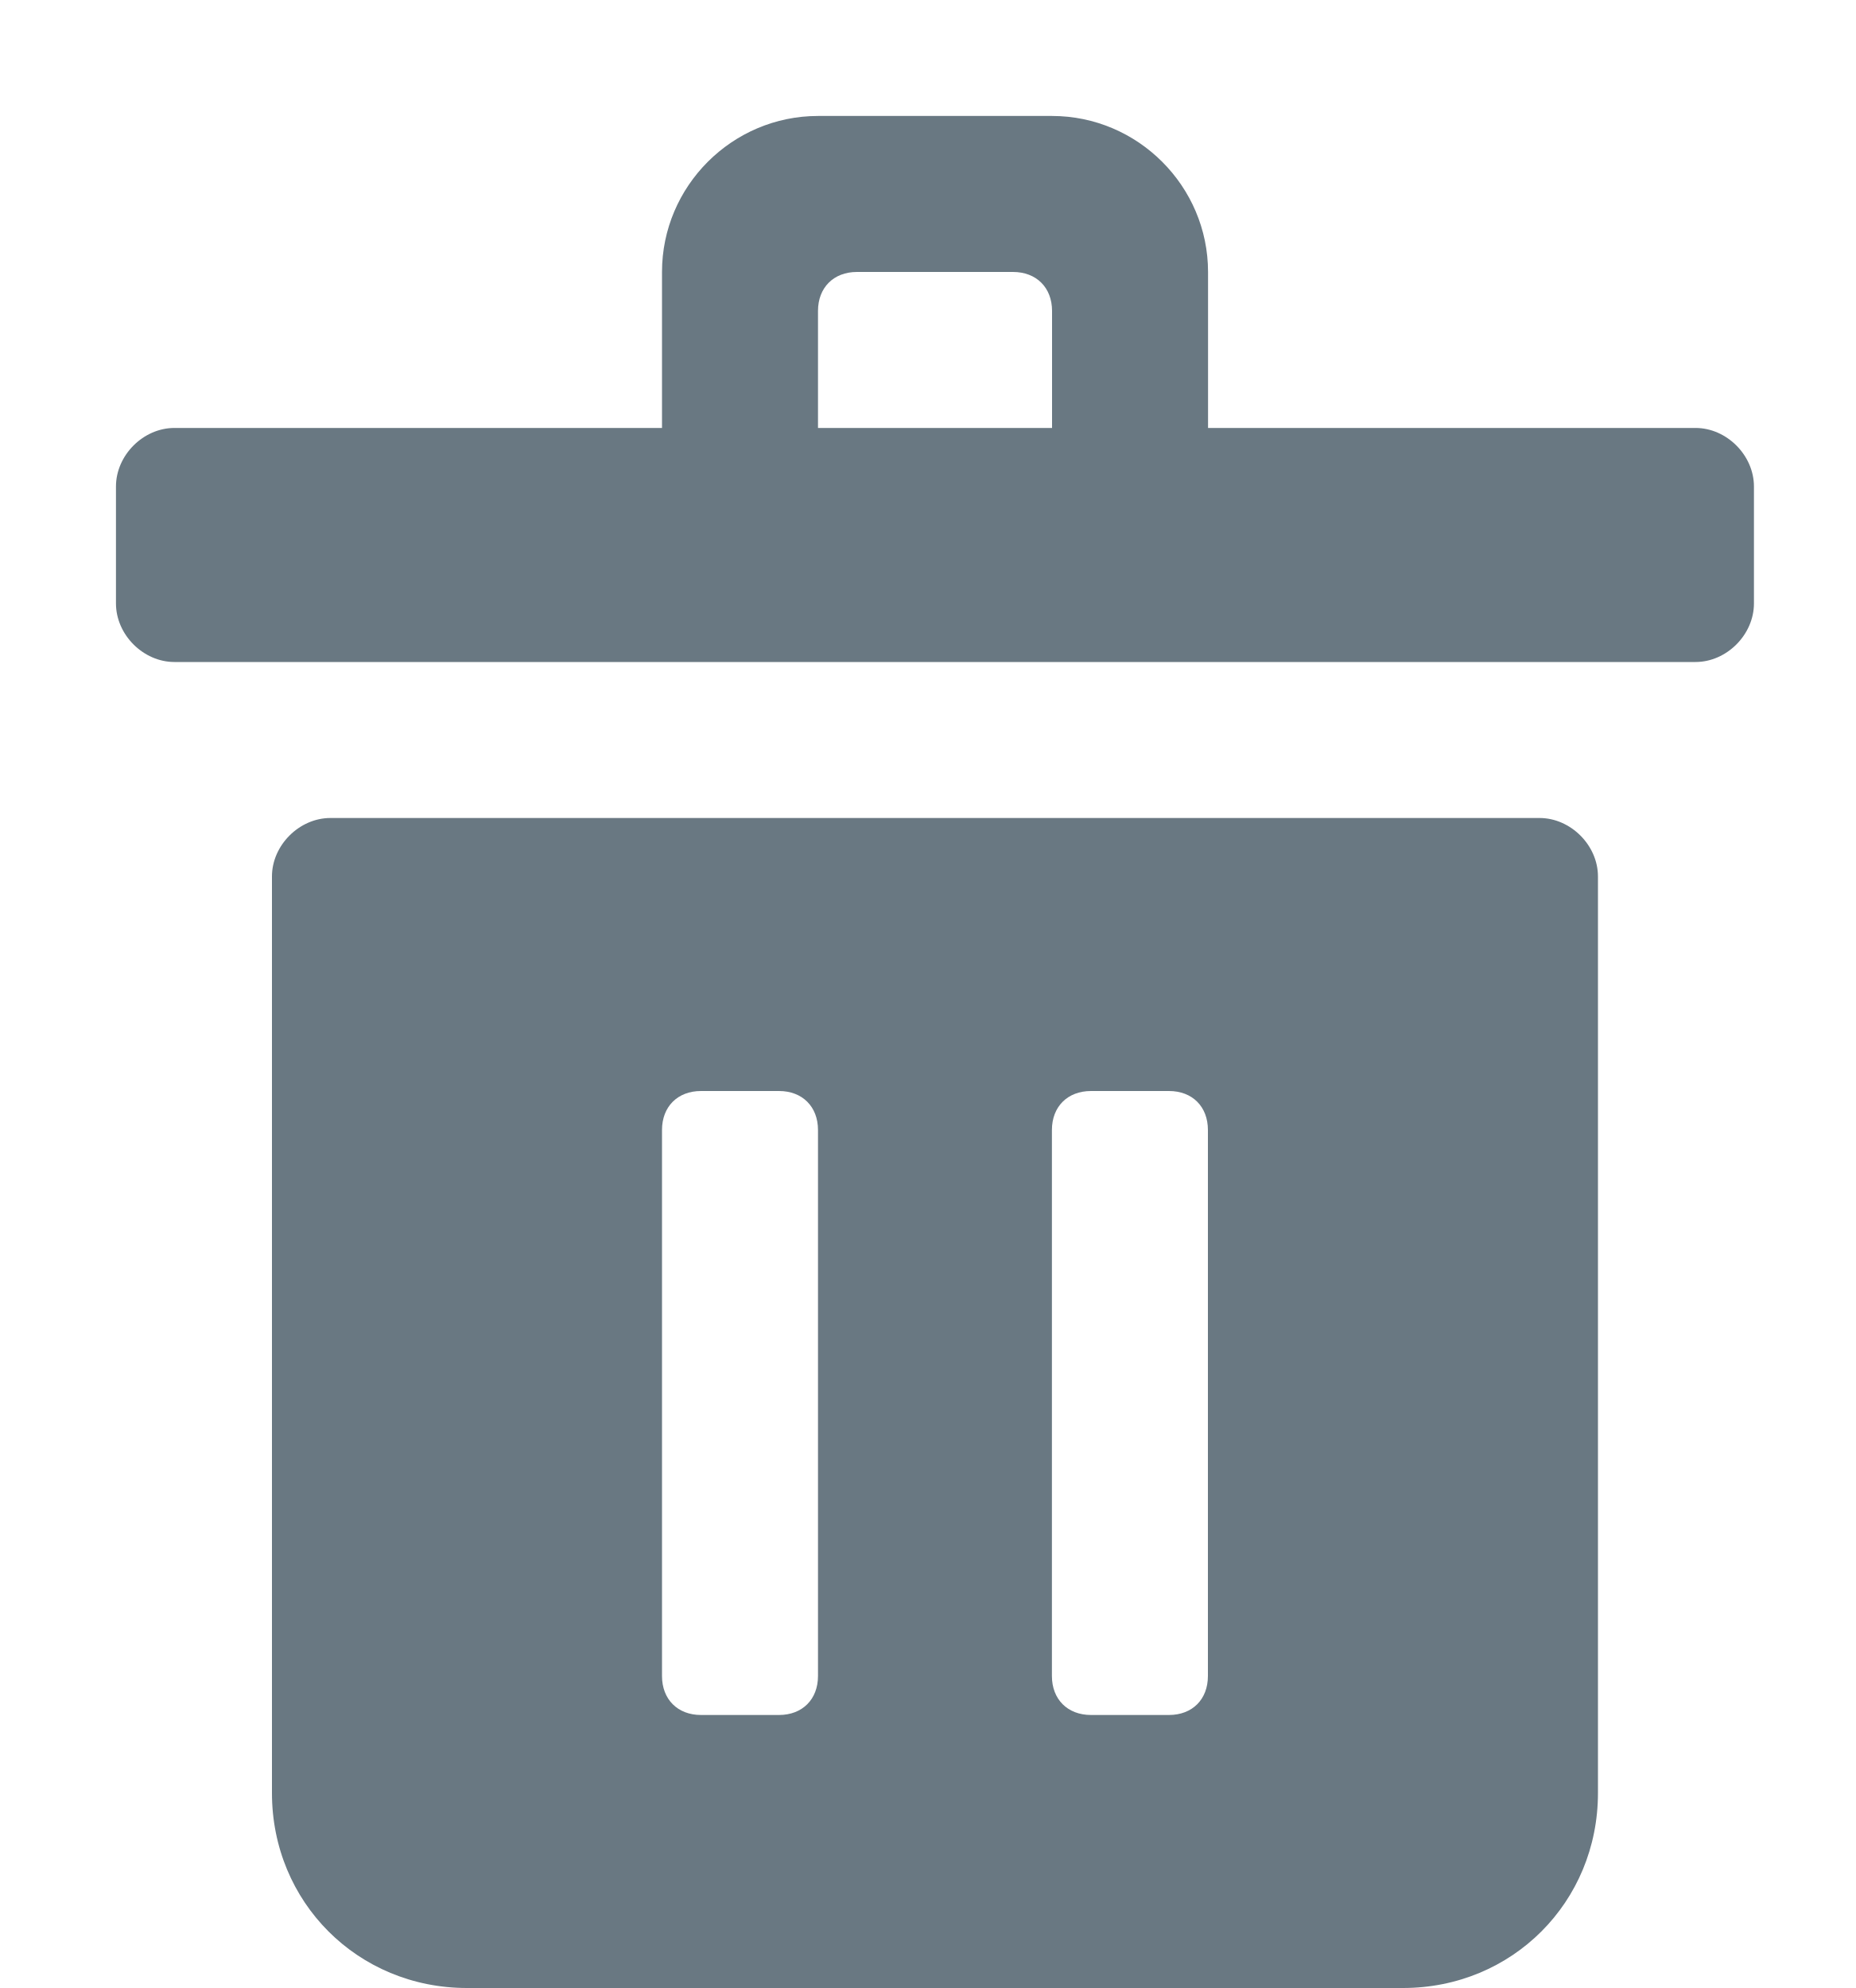
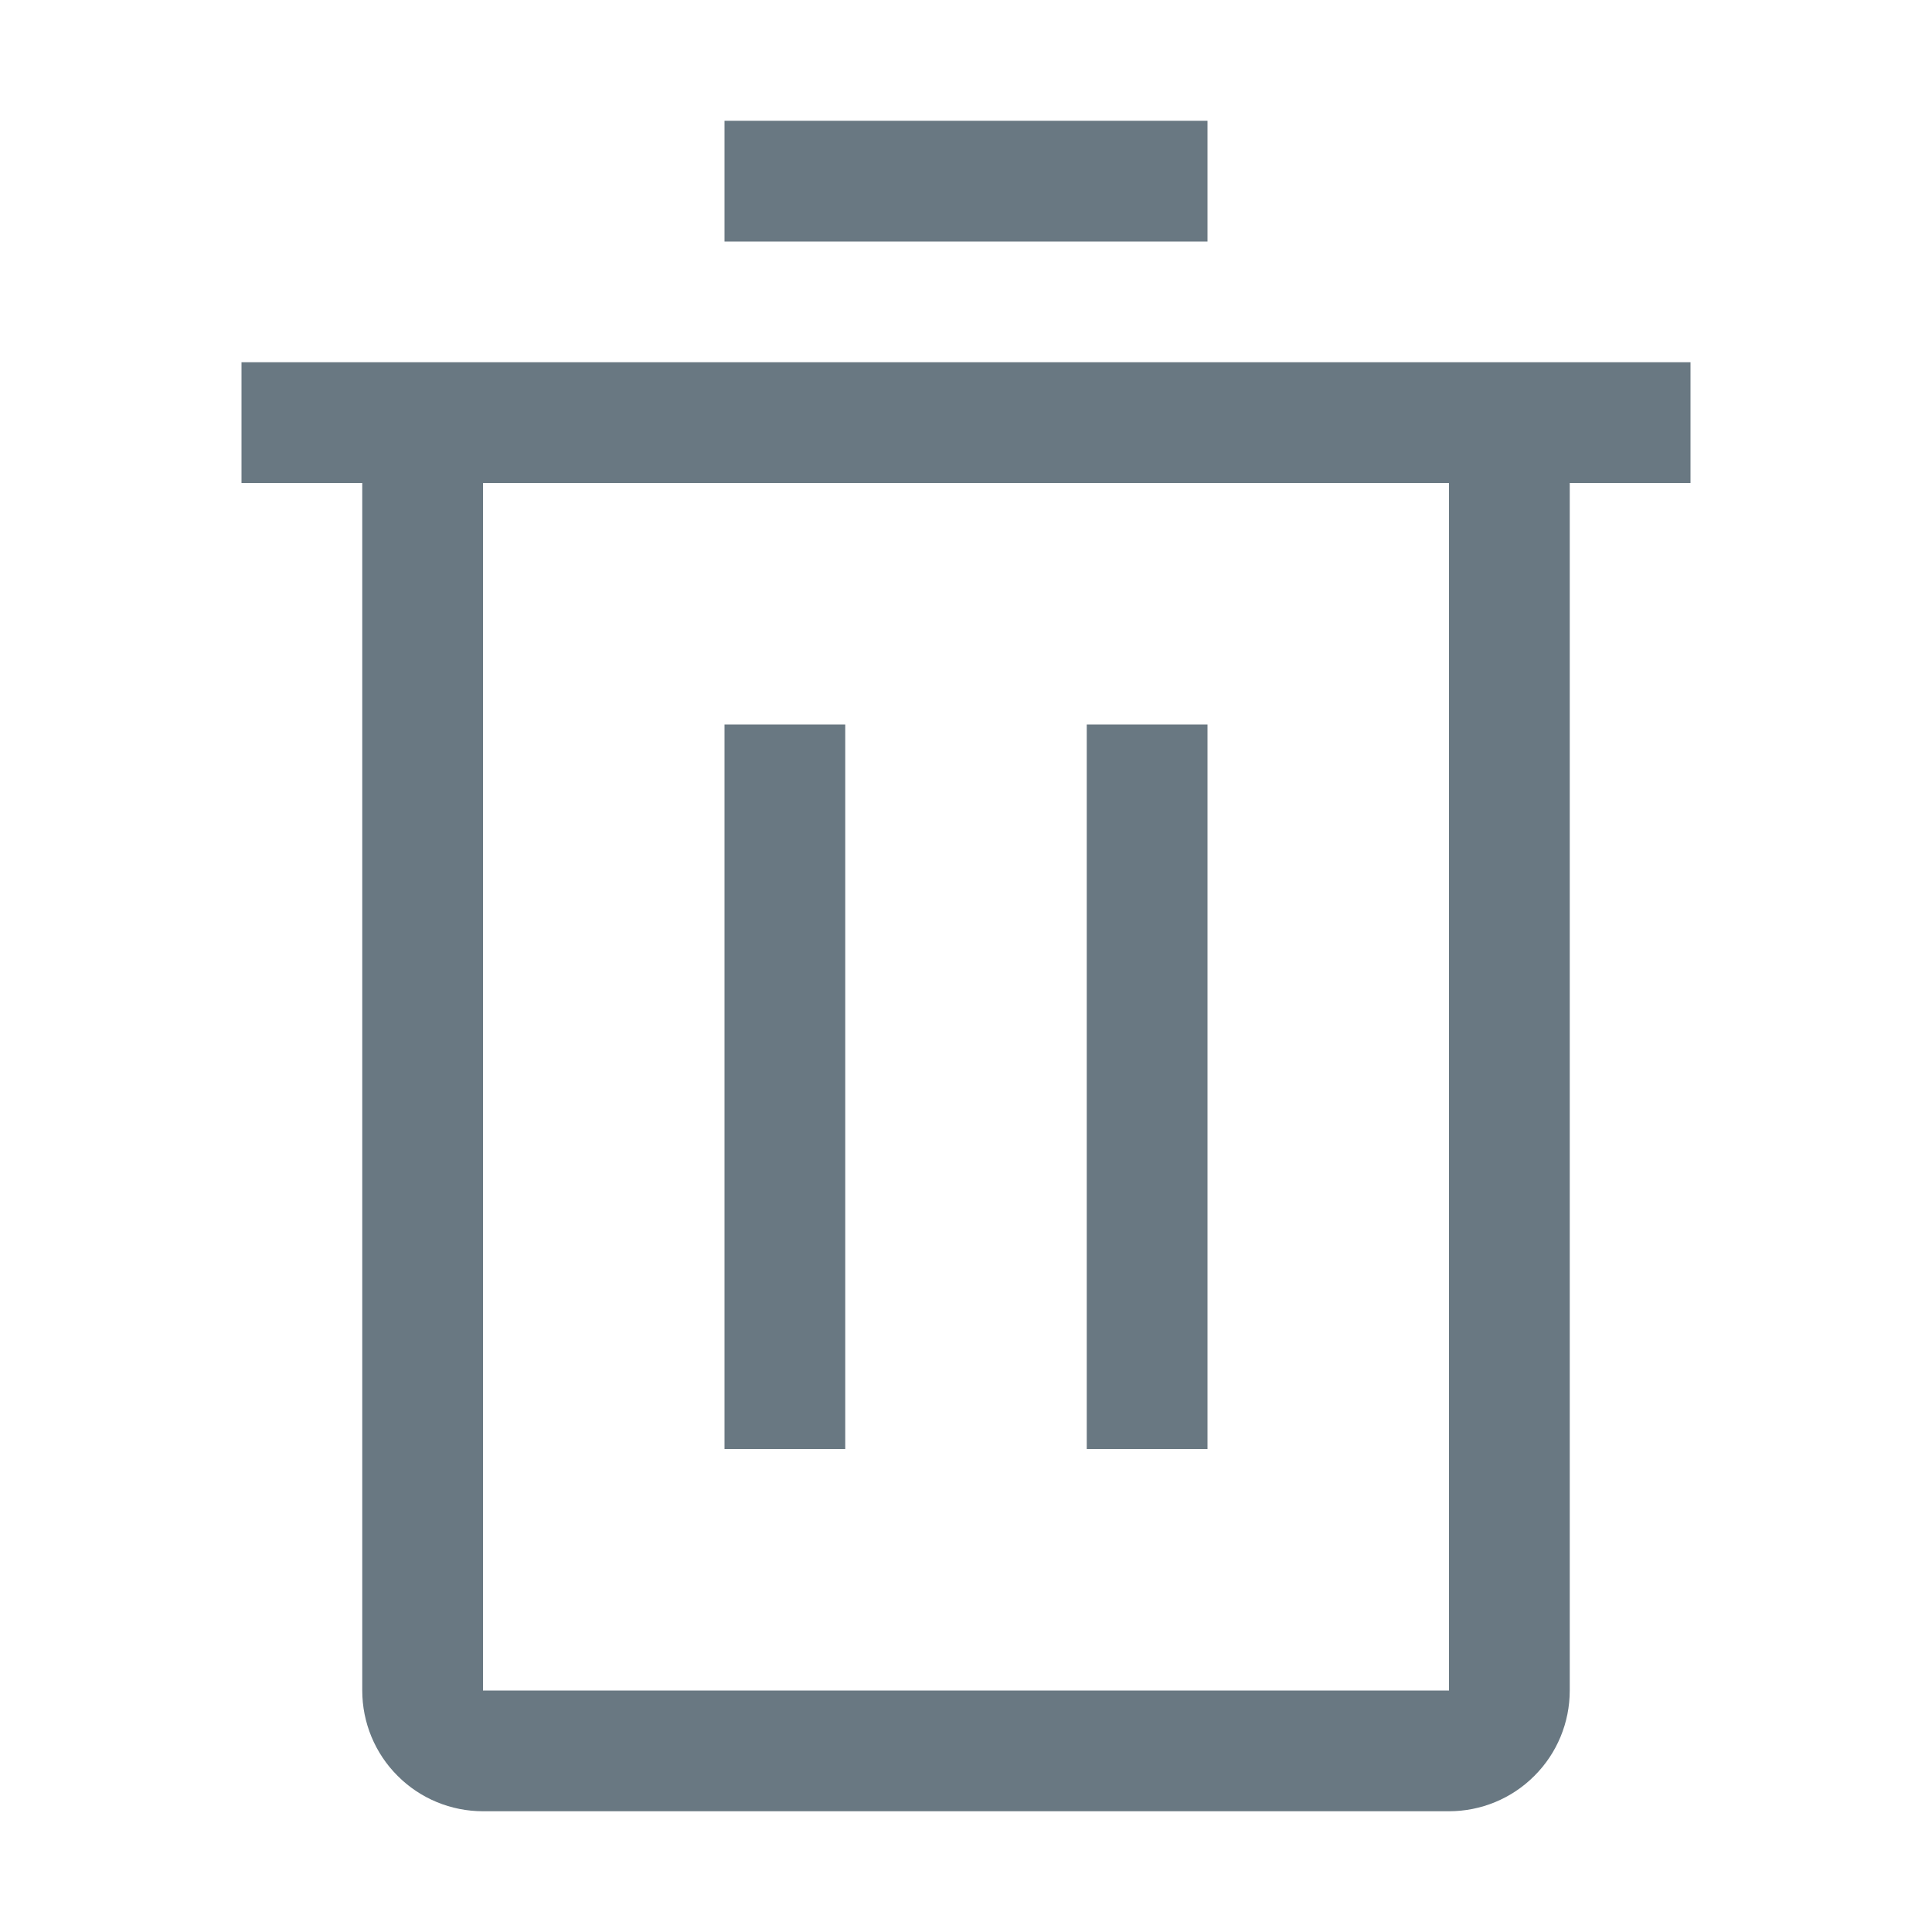
- <svg xmlns="http://www.w3.org/2000/svg" width="14" height="15" viewBox="0 0 14 15" fill="none">
-   <path fill-rule="evenodd" clip-rule="evenodd" d="M12.793 3.229H9.115V2.052C9.115 1.405 8.585 0.875 7.938 0.875H6.172C5.524 0.875 4.995 1.405 4.995 2.052V3.229H1.316C1.081 3.229 0.875 3.435 0.875 3.671V4.553C0.875 4.789 1.081 4.995 1.316 4.995H12.793C13.028 4.995 13.234 4.789 13.234 4.553V3.671C13.234 3.435 13.028 3.229 12.793 3.229ZM6.172 2.346C6.172 2.17 6.29 2.052 6.466 2.052H7.643C7.82 2.052 7.938 2.17 7.938 2.346V3.229H6.172V2.346ZM11.616 6.172H2.493C2.258 6.172 2.052 6.378 2.052 6.613V13.529C2.052 14.352 2.699 15 3.523 15H10.586C11.41 15 12.057 14.352 12.057 13.529V6.613C12.057 6.378 11.851 6.172 11.616 6.172ZM6.172 12.646C6.172 12.822 6.054 12.94 5.878 12.94H5.289C5.113 12.94 4.995 12.822 4.995 12.646V8.526C4.995 8.35 5.113 8.232 5.289 8.232H5.878C6.054 8.232 6.172 8.35 6.172 8.526V12.646ZM9.114 12.646C9.114 12.822 8.997 12.94 8.82 12.94H8.232C8.055 12.94 7.937 12.822 7.937 12.646V8.526C7.937 8.35 8.055 8.232 8.232 8.232H8.82C8.997 8.232 9.114 8.35 9.114 8.526V12.646Z" fill="#697882" />
-   <mask id="mask0" mask-type="alpha" maskUnits="userSpaceOnUse" x="0" y="1" width="14" height="14">
-     <rect y="1" width="14" height="14" fill="#697882" />
-   </mask>
-   <g mask="url(#mask0)">
- </g>
+ <svg xmlns="http://www.w3.org/2000/svg" viewBox="0 0 16 16" fill="none">
+   <path d="M6 6H7V12H6V6ZM9 6H10V12H9V6Z" fill="#697882" />
+   <path d="M2 3V4H3V14C3 14.265 3.105 14.52 3.293 14.707C3.48 14.895 3.735 15 4 15H12C12.265 15 12.52 14.895 12.707 14.707C12.895 14.52 13 14.265 13 14V4H14V3H2ZM4 14V4H12V14H4ZM6 1H10V2H6V1Z" fill="#697882" />
</svg>
